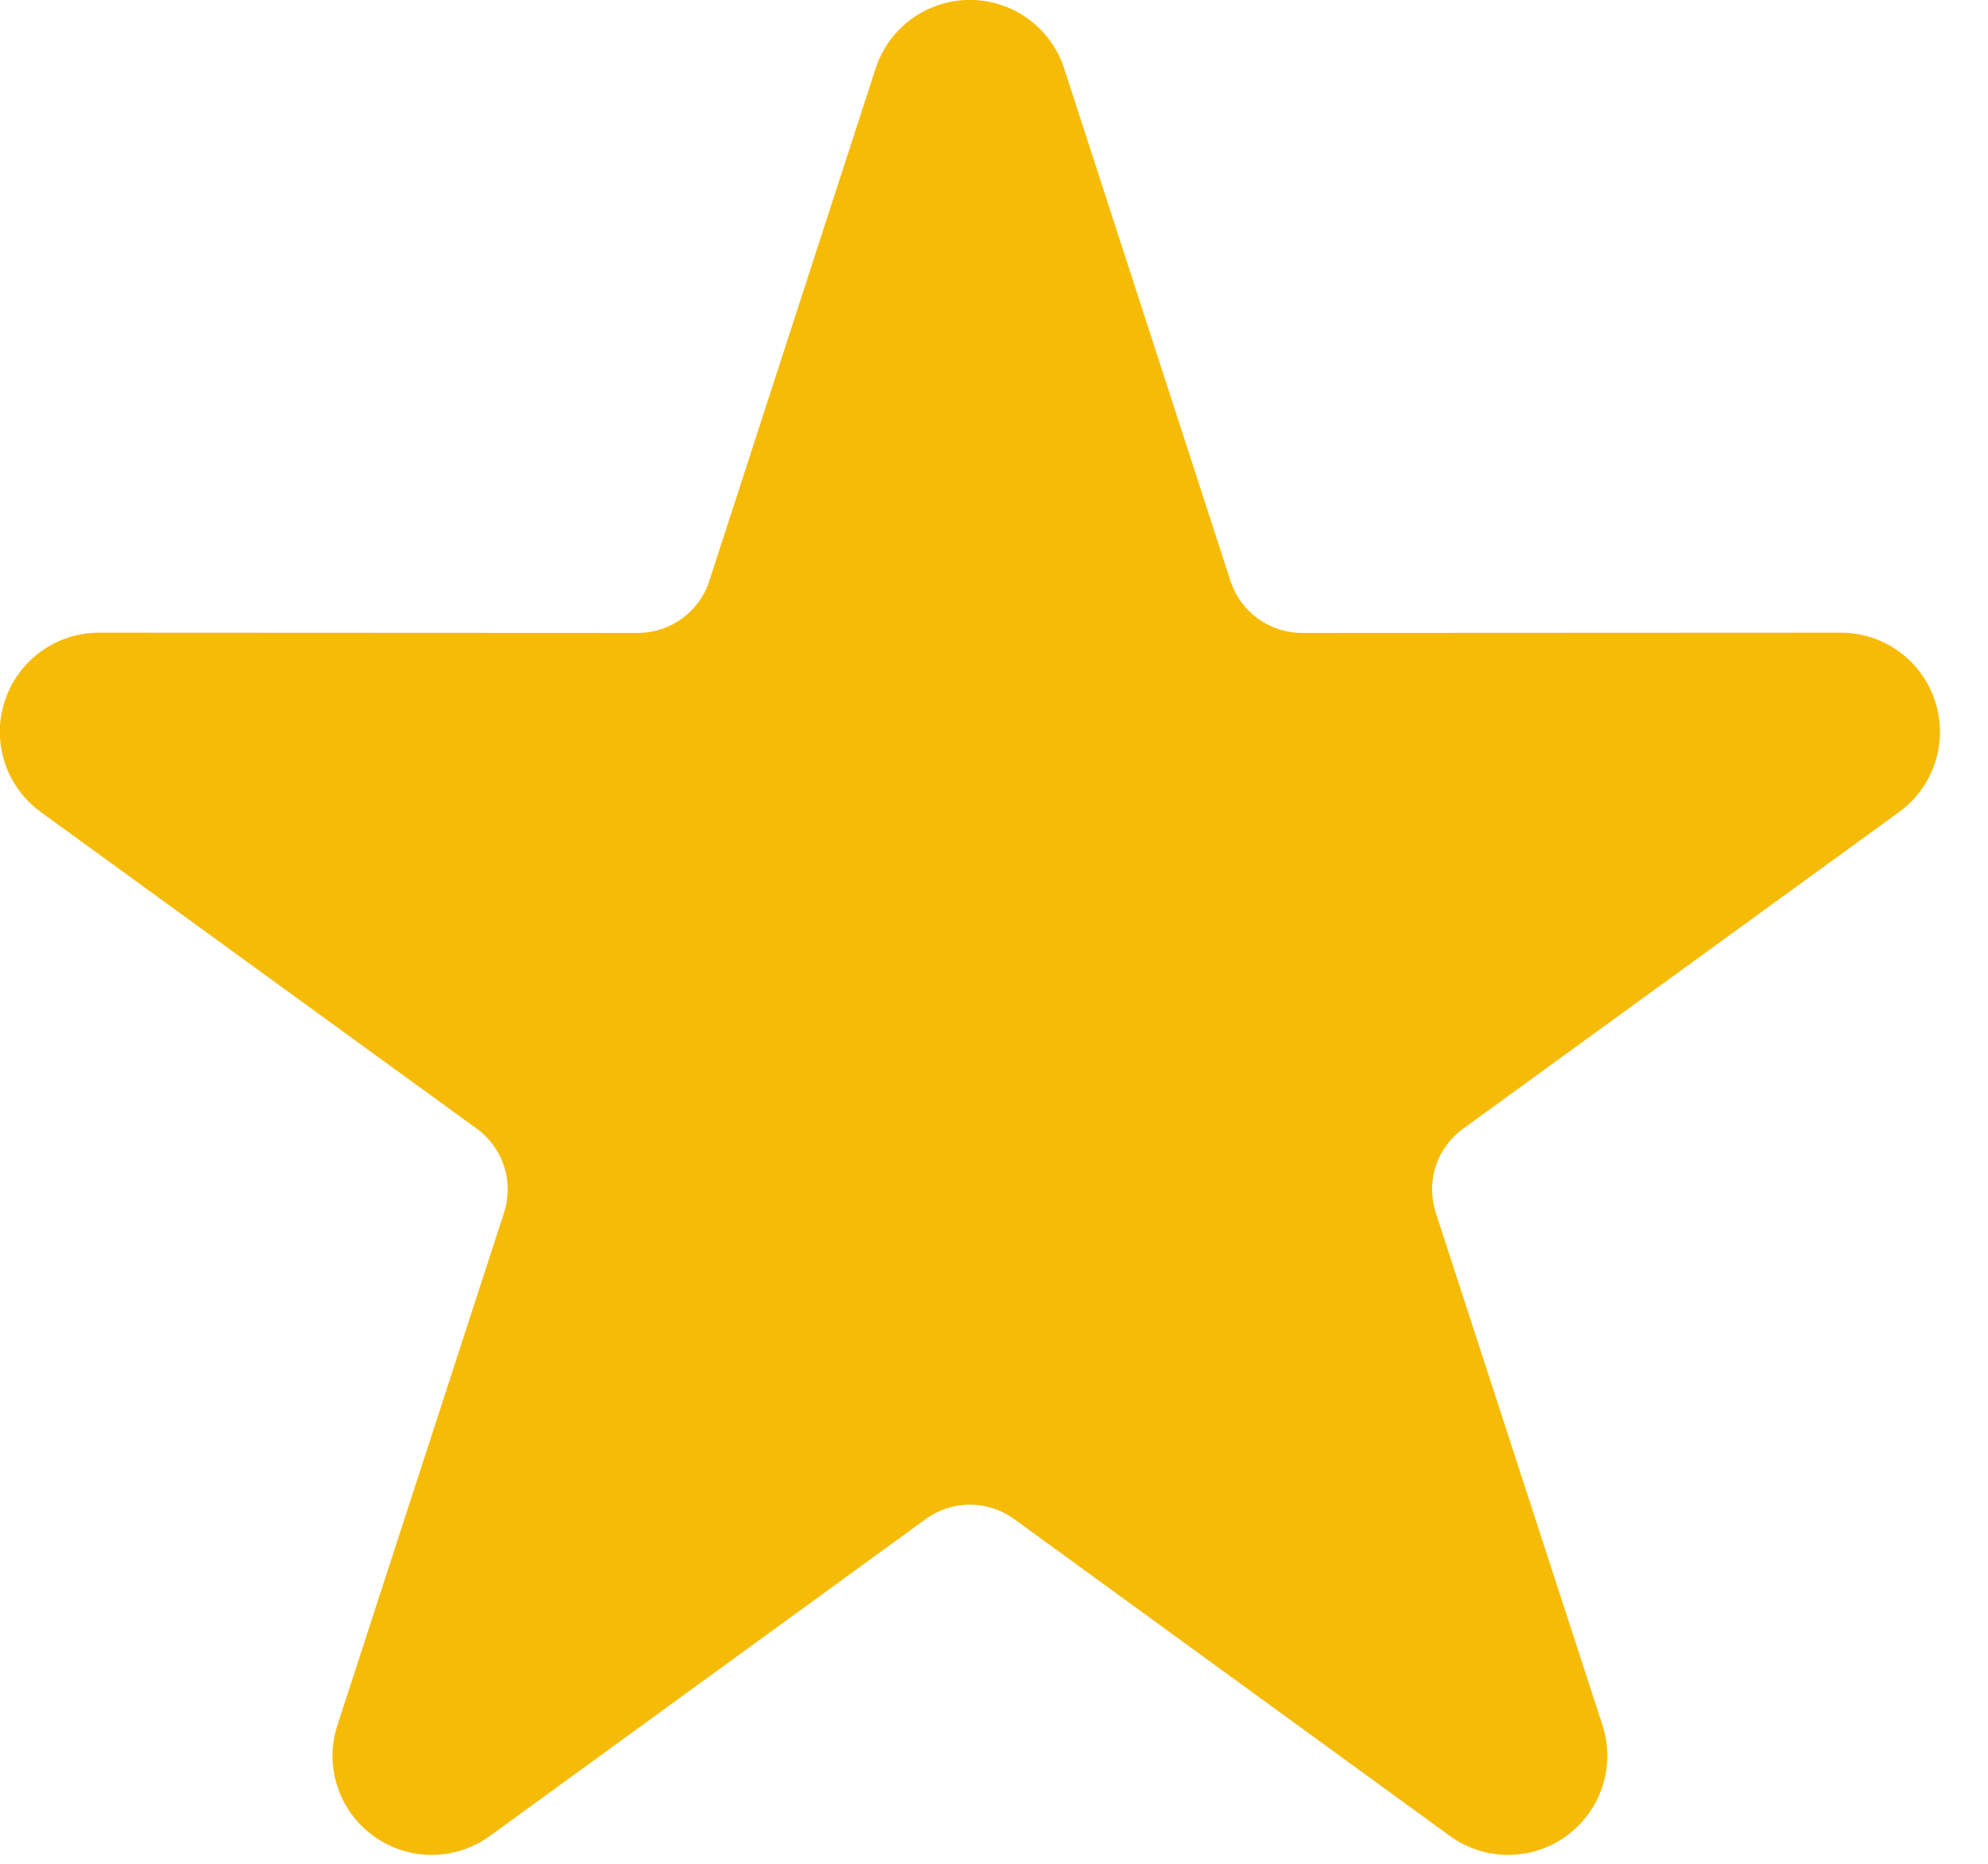
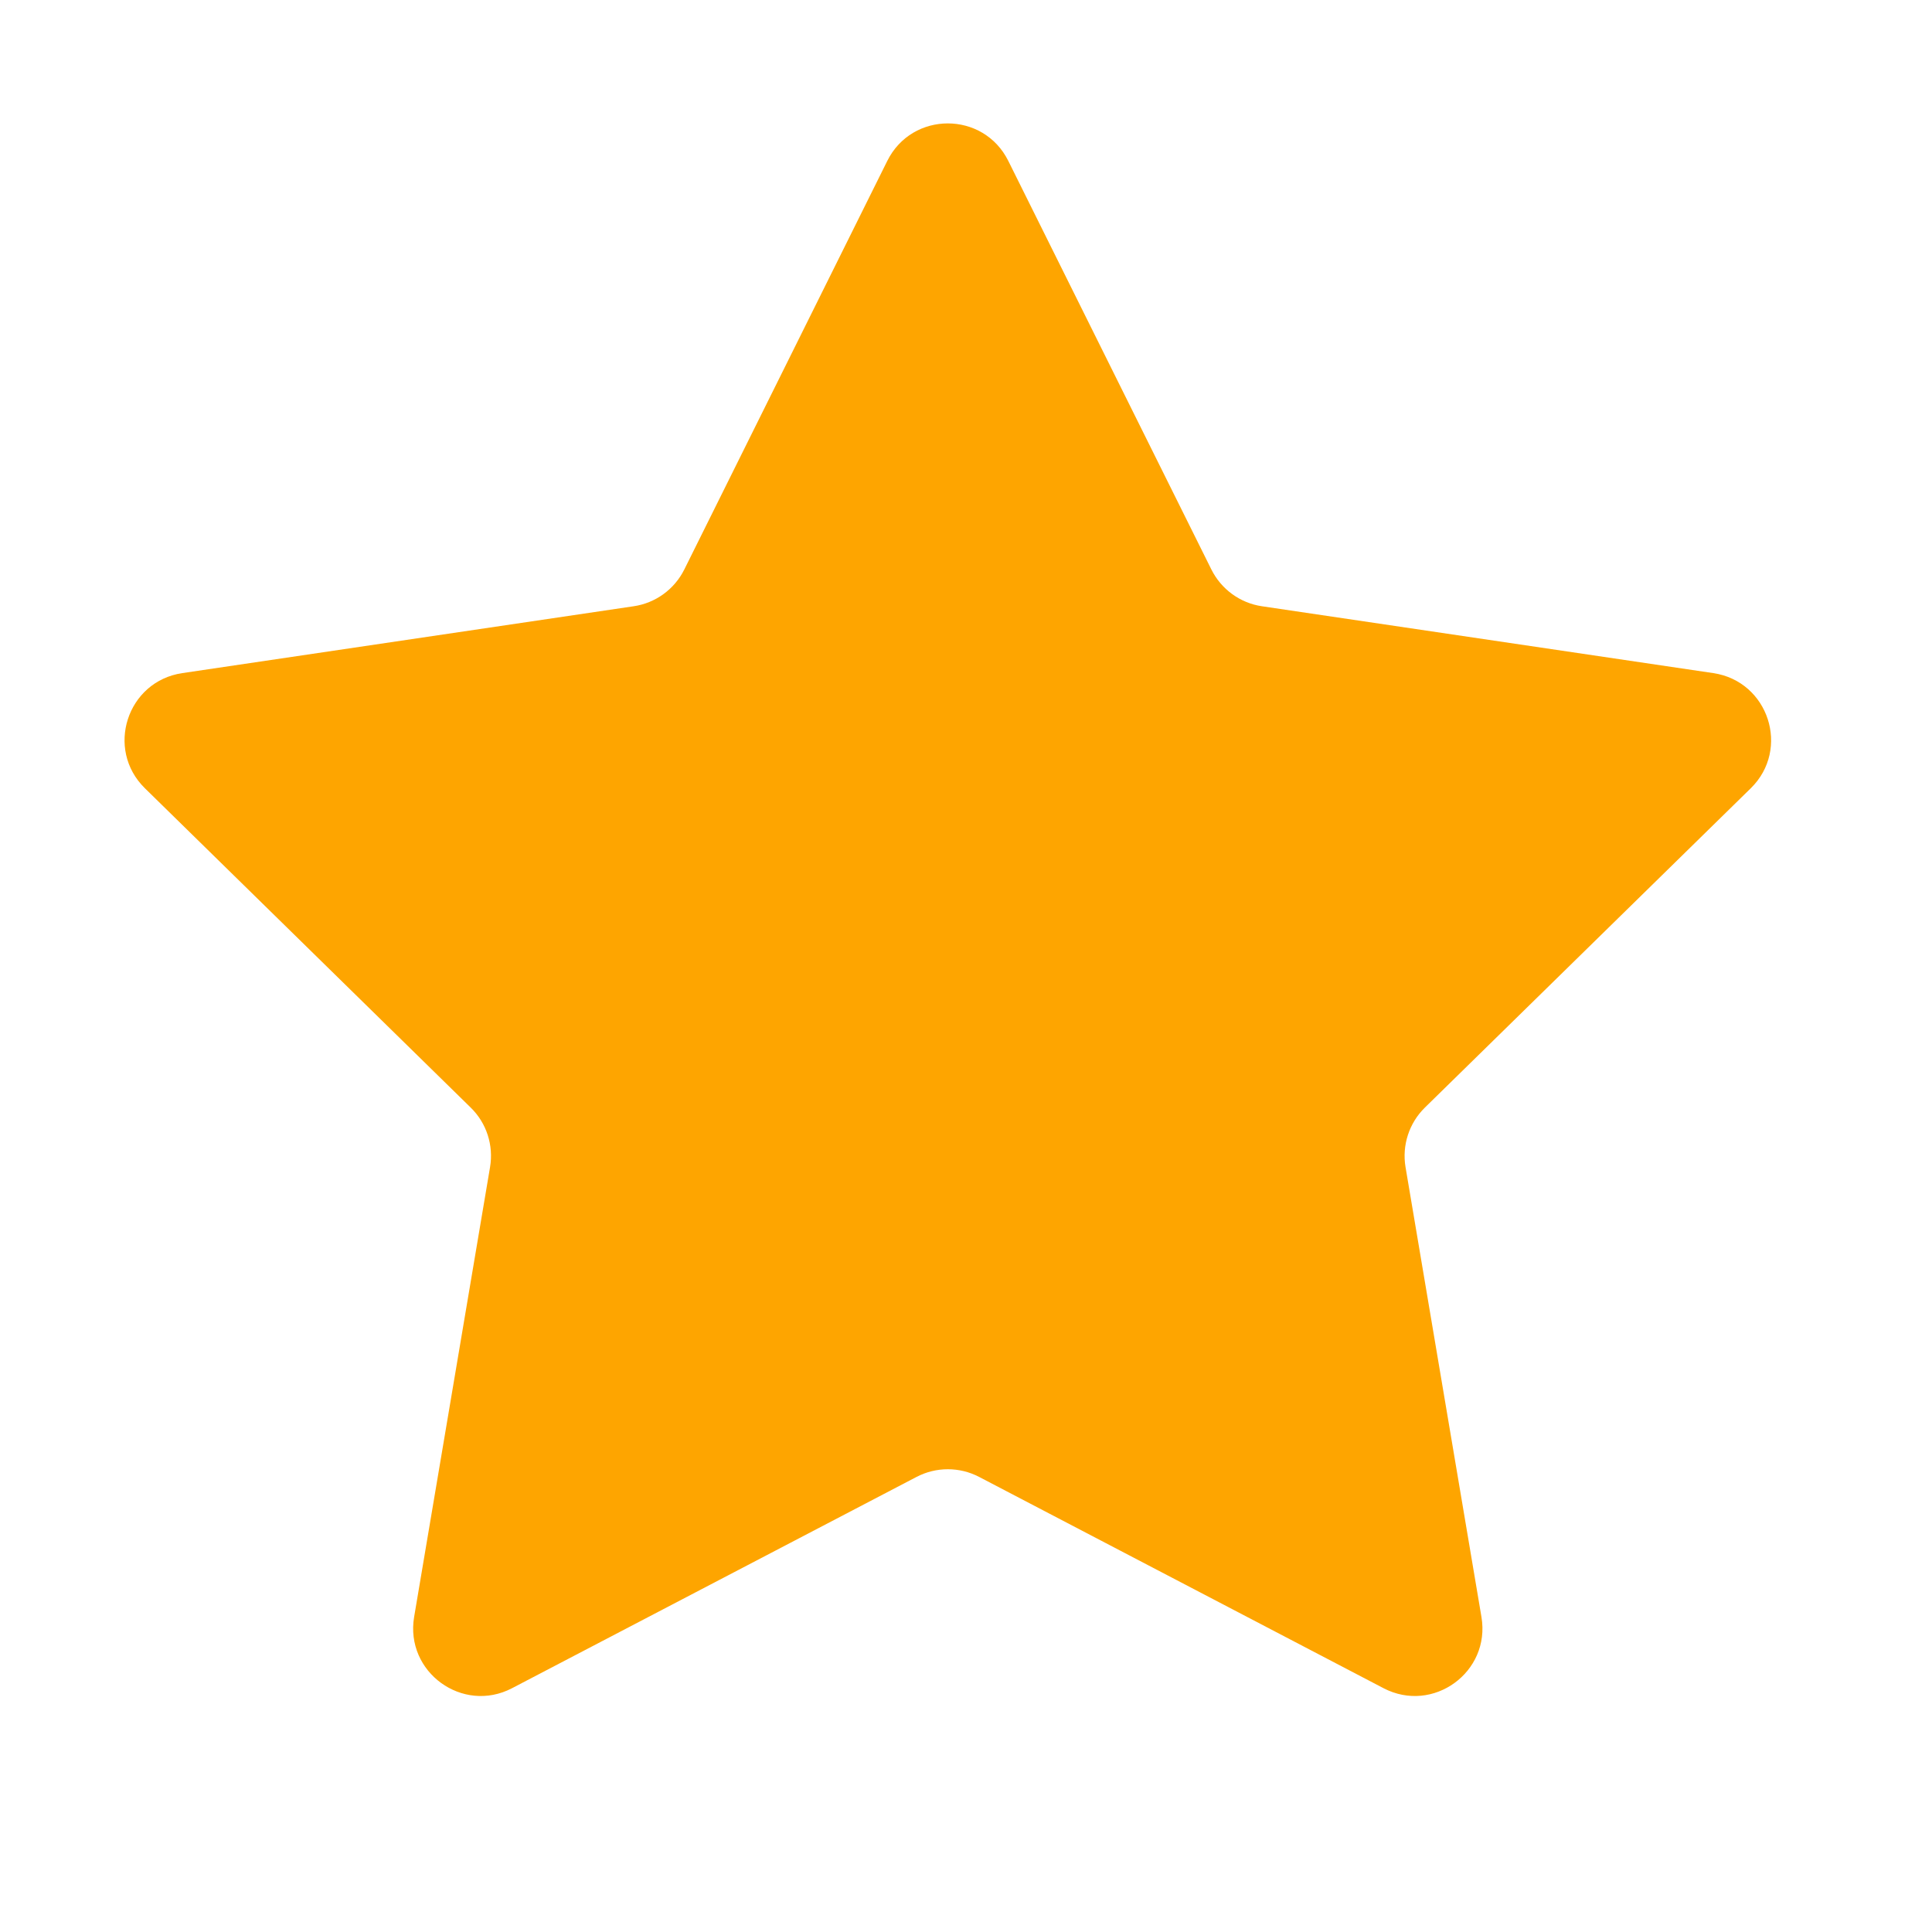
- <svg xmlns="http://www.w3.org/2000/svg" width="100%" height="100%" viewBox="0 0 16 15" version="1.1" xml:space="preserve" style="fill-rule:evenodd;clip-rule:evenodd;stroke-linejoin:round;stroke-miterlimit:2;">
-   <g transform="matrix(1,0,0,1,-427.432,-259.996)">
-     <g transform="matrix(1.01647,0,0,1.01647,-14.9846,-123.719)">
-       <path d="M442.181,378.04C442.286,377.716 442.588,377.497 442.928,377.497C443.268,377.497 443.569,377.716 443.674,378.04L444.991,382.098C445.03,382.217 445.106,382.321 445.207,382.395C445.309,382.469 445.432,382.509 445.557,382.509L449.824,382.507C450.164,382.507 450.465,382.726 450.57,383.05C450.675,383.373 450.56,383.727 450.285,383.927L446.833,386.434C446.731,386.508 446.655,386.612 446.616,386.731C446.577,386.851 446.578,386.98 446.616,387.099L447.936,391.156C448.041,391.48 447.926,391.834 447.651,392.034C447.376,392.234 447.003,392.234 446.728,392.034L443.278,389.525C443.176,389.451 443.054,389.411 442.928,389.411C442.802,389.411 442.68,389.451 442.578,389.525L439.127,392.034C438.852,392.234 438.48,392.234 438.205,392.034C437.929,391.834 437.814,391.48 437.92,391.156L439.239,387.099C439.278,386.98 439.278,386.851 439.239,386.731C439.201,386.612 439.125,386.508 439.023,386.434L435.571,383.927C435.296,383.727 435.18,383.373 435.285,383.05C435.391,382.726 435.692,382.507 436.032,382.507L440.298,382.509C440.424,382.509 440.547,382.469 440.648,382.395C440.75,382.321 440.826,382.217 440.864,382.098L442.181,378.04Z" style="fill:rgb(246,187,6);" />
-     </g>
-   </g>
+ <svg xmlns="http://www.w3.org/2000/svg" width="20" height="20" viewBox="0 0 20 20" fill="none">
+   <path d="M9.185 1.666C9.442 1.148 10.181 1.148 10.438 1.666L12.54 5.895C12.642 6.1 12.838 6.243 13.064 6.276L17.736 6.968C18.308 7.053 18.537 7.755 18.124 8.16L14.75 11.466C14.587 11.626 14.512 11.856 14.55 12.082L15.336 16.739C15.432 17.309 14.835 17.744 14.322 17.476L10.136 15.289C9.933 15.183 9.691 15.183 9.488 15.289L5.301 17.476C4.789 17.744 4.191 17.309 4.287 16.739L5.073 12.082C5.111 11.856 5.037 11.626 4.873 11.466L1.5 8.16C1.087 7.755 1.315 7.053 1.887 6.968L6.559 6.276C6.786 6.243 6.982 6.1 7.084 5.895L9.185 1.666Z" fill="#FEA500" />
</svg>
